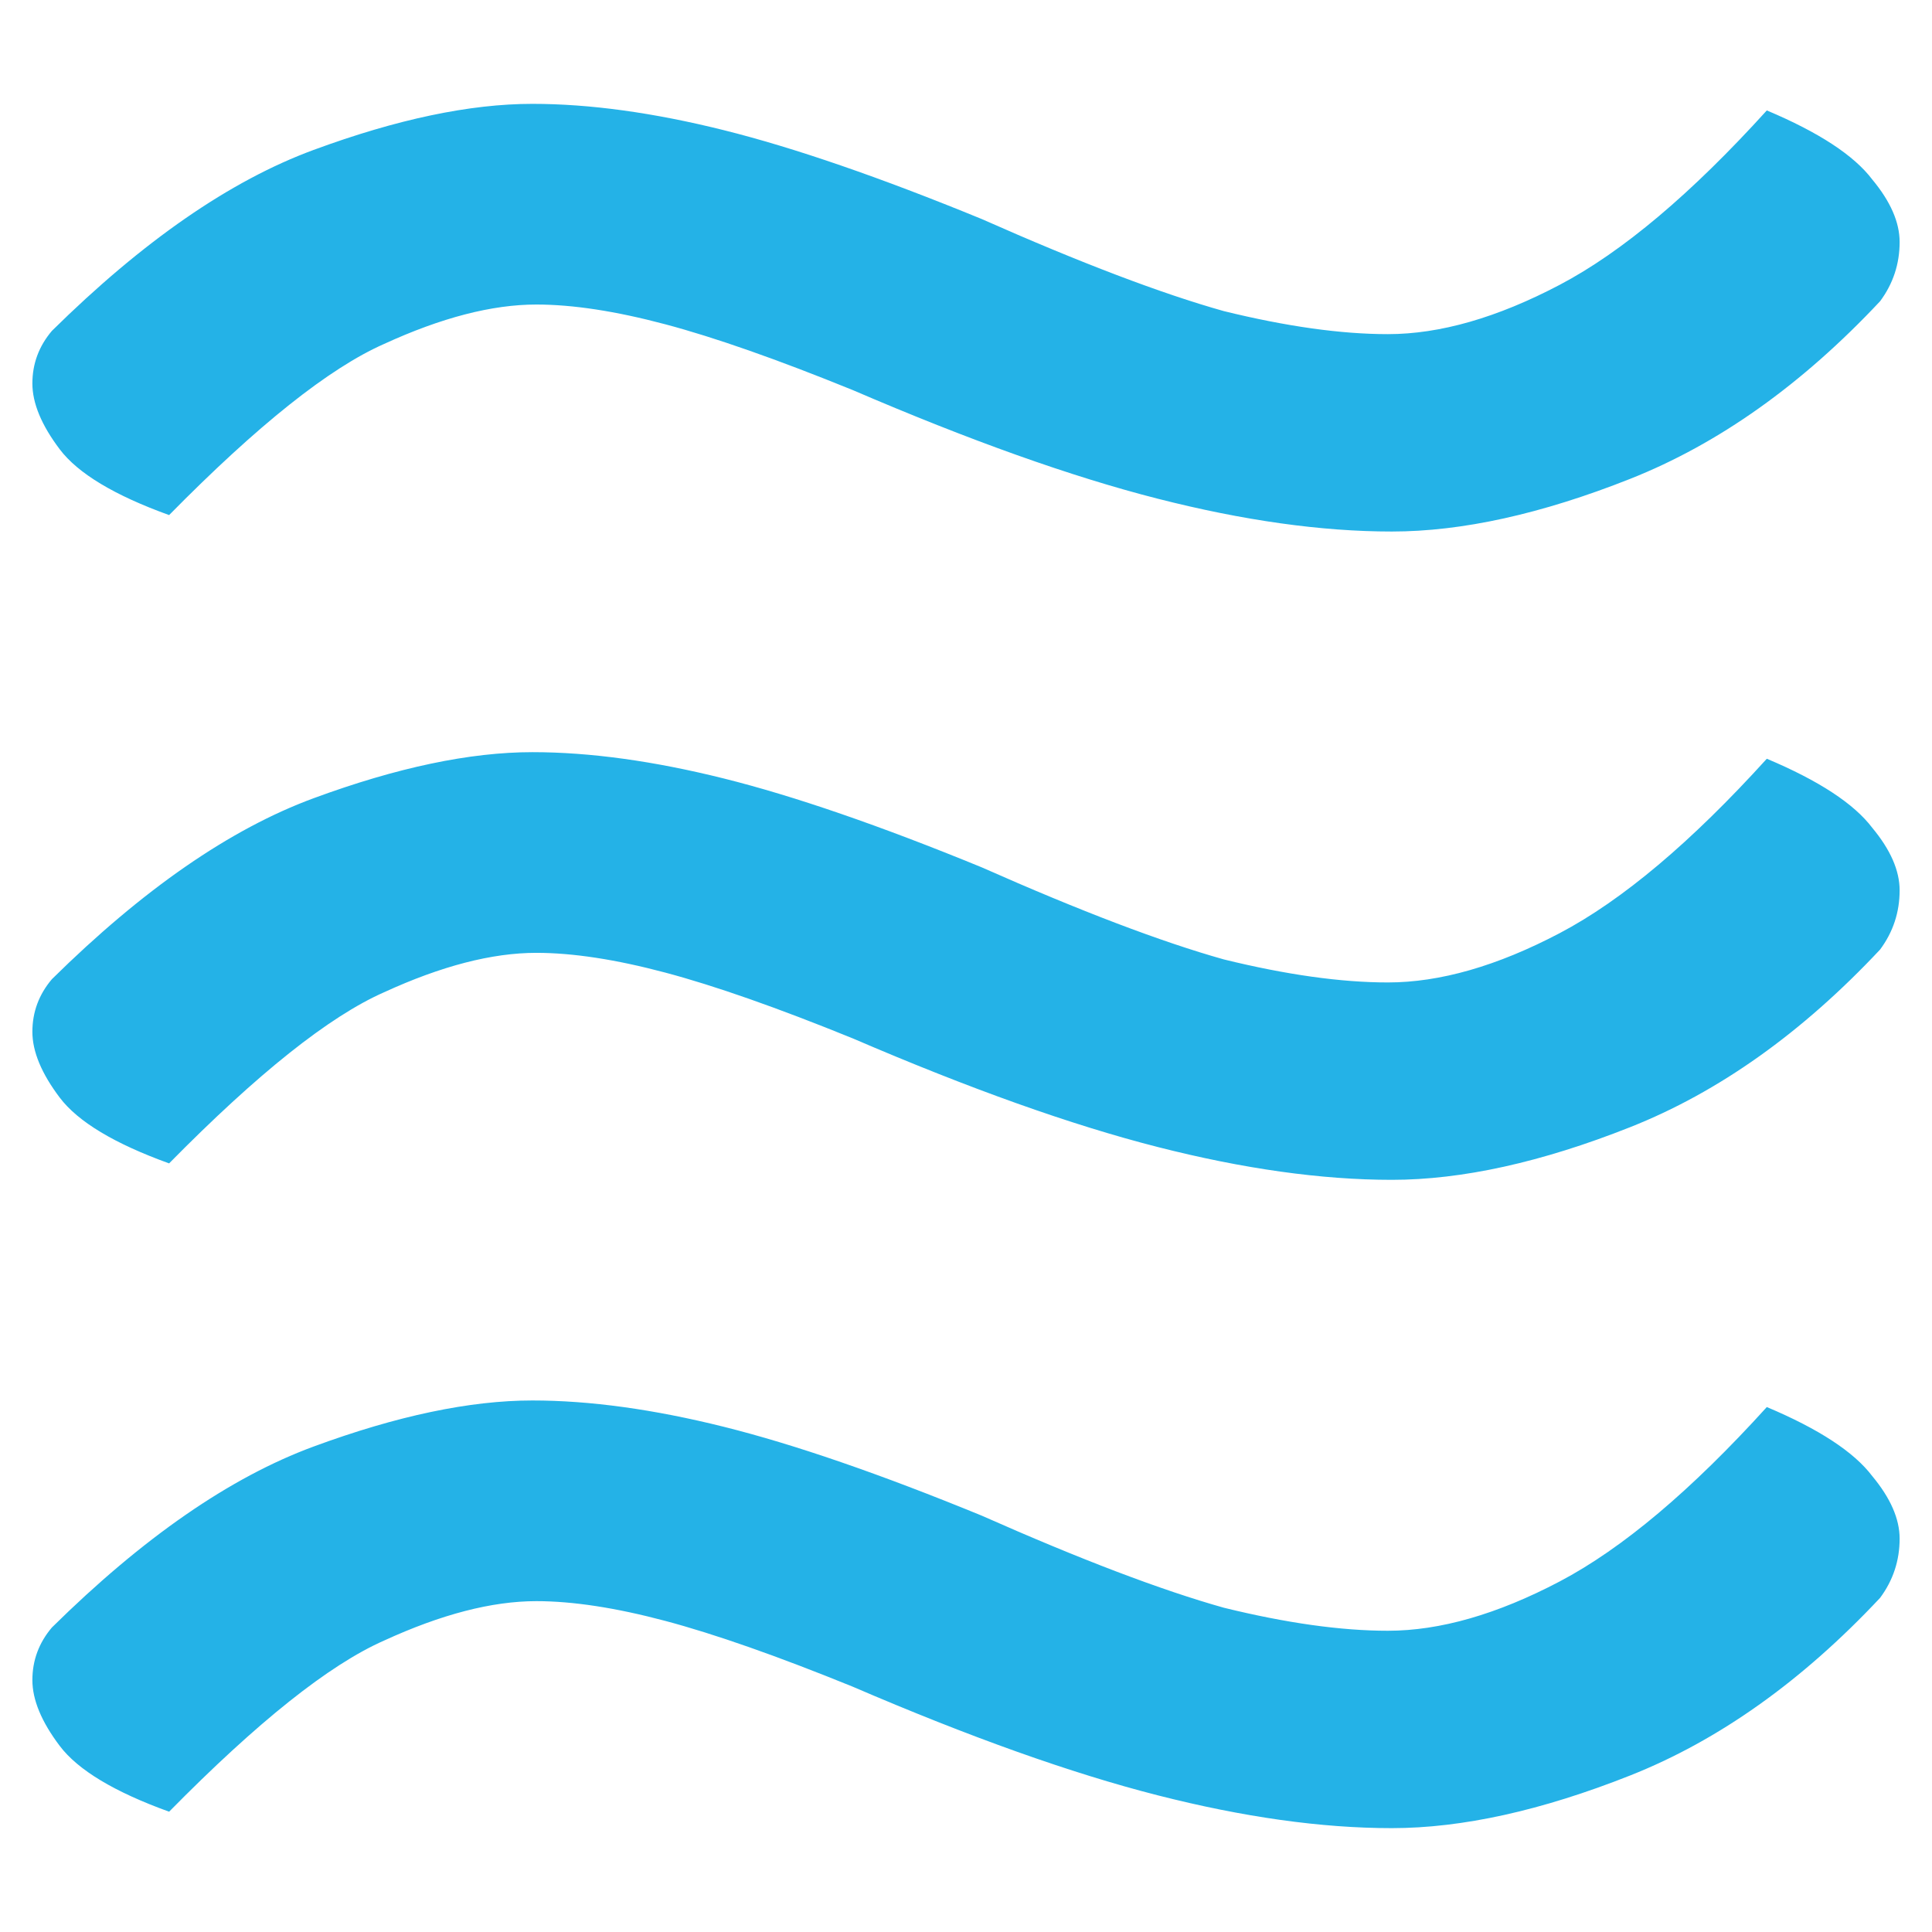
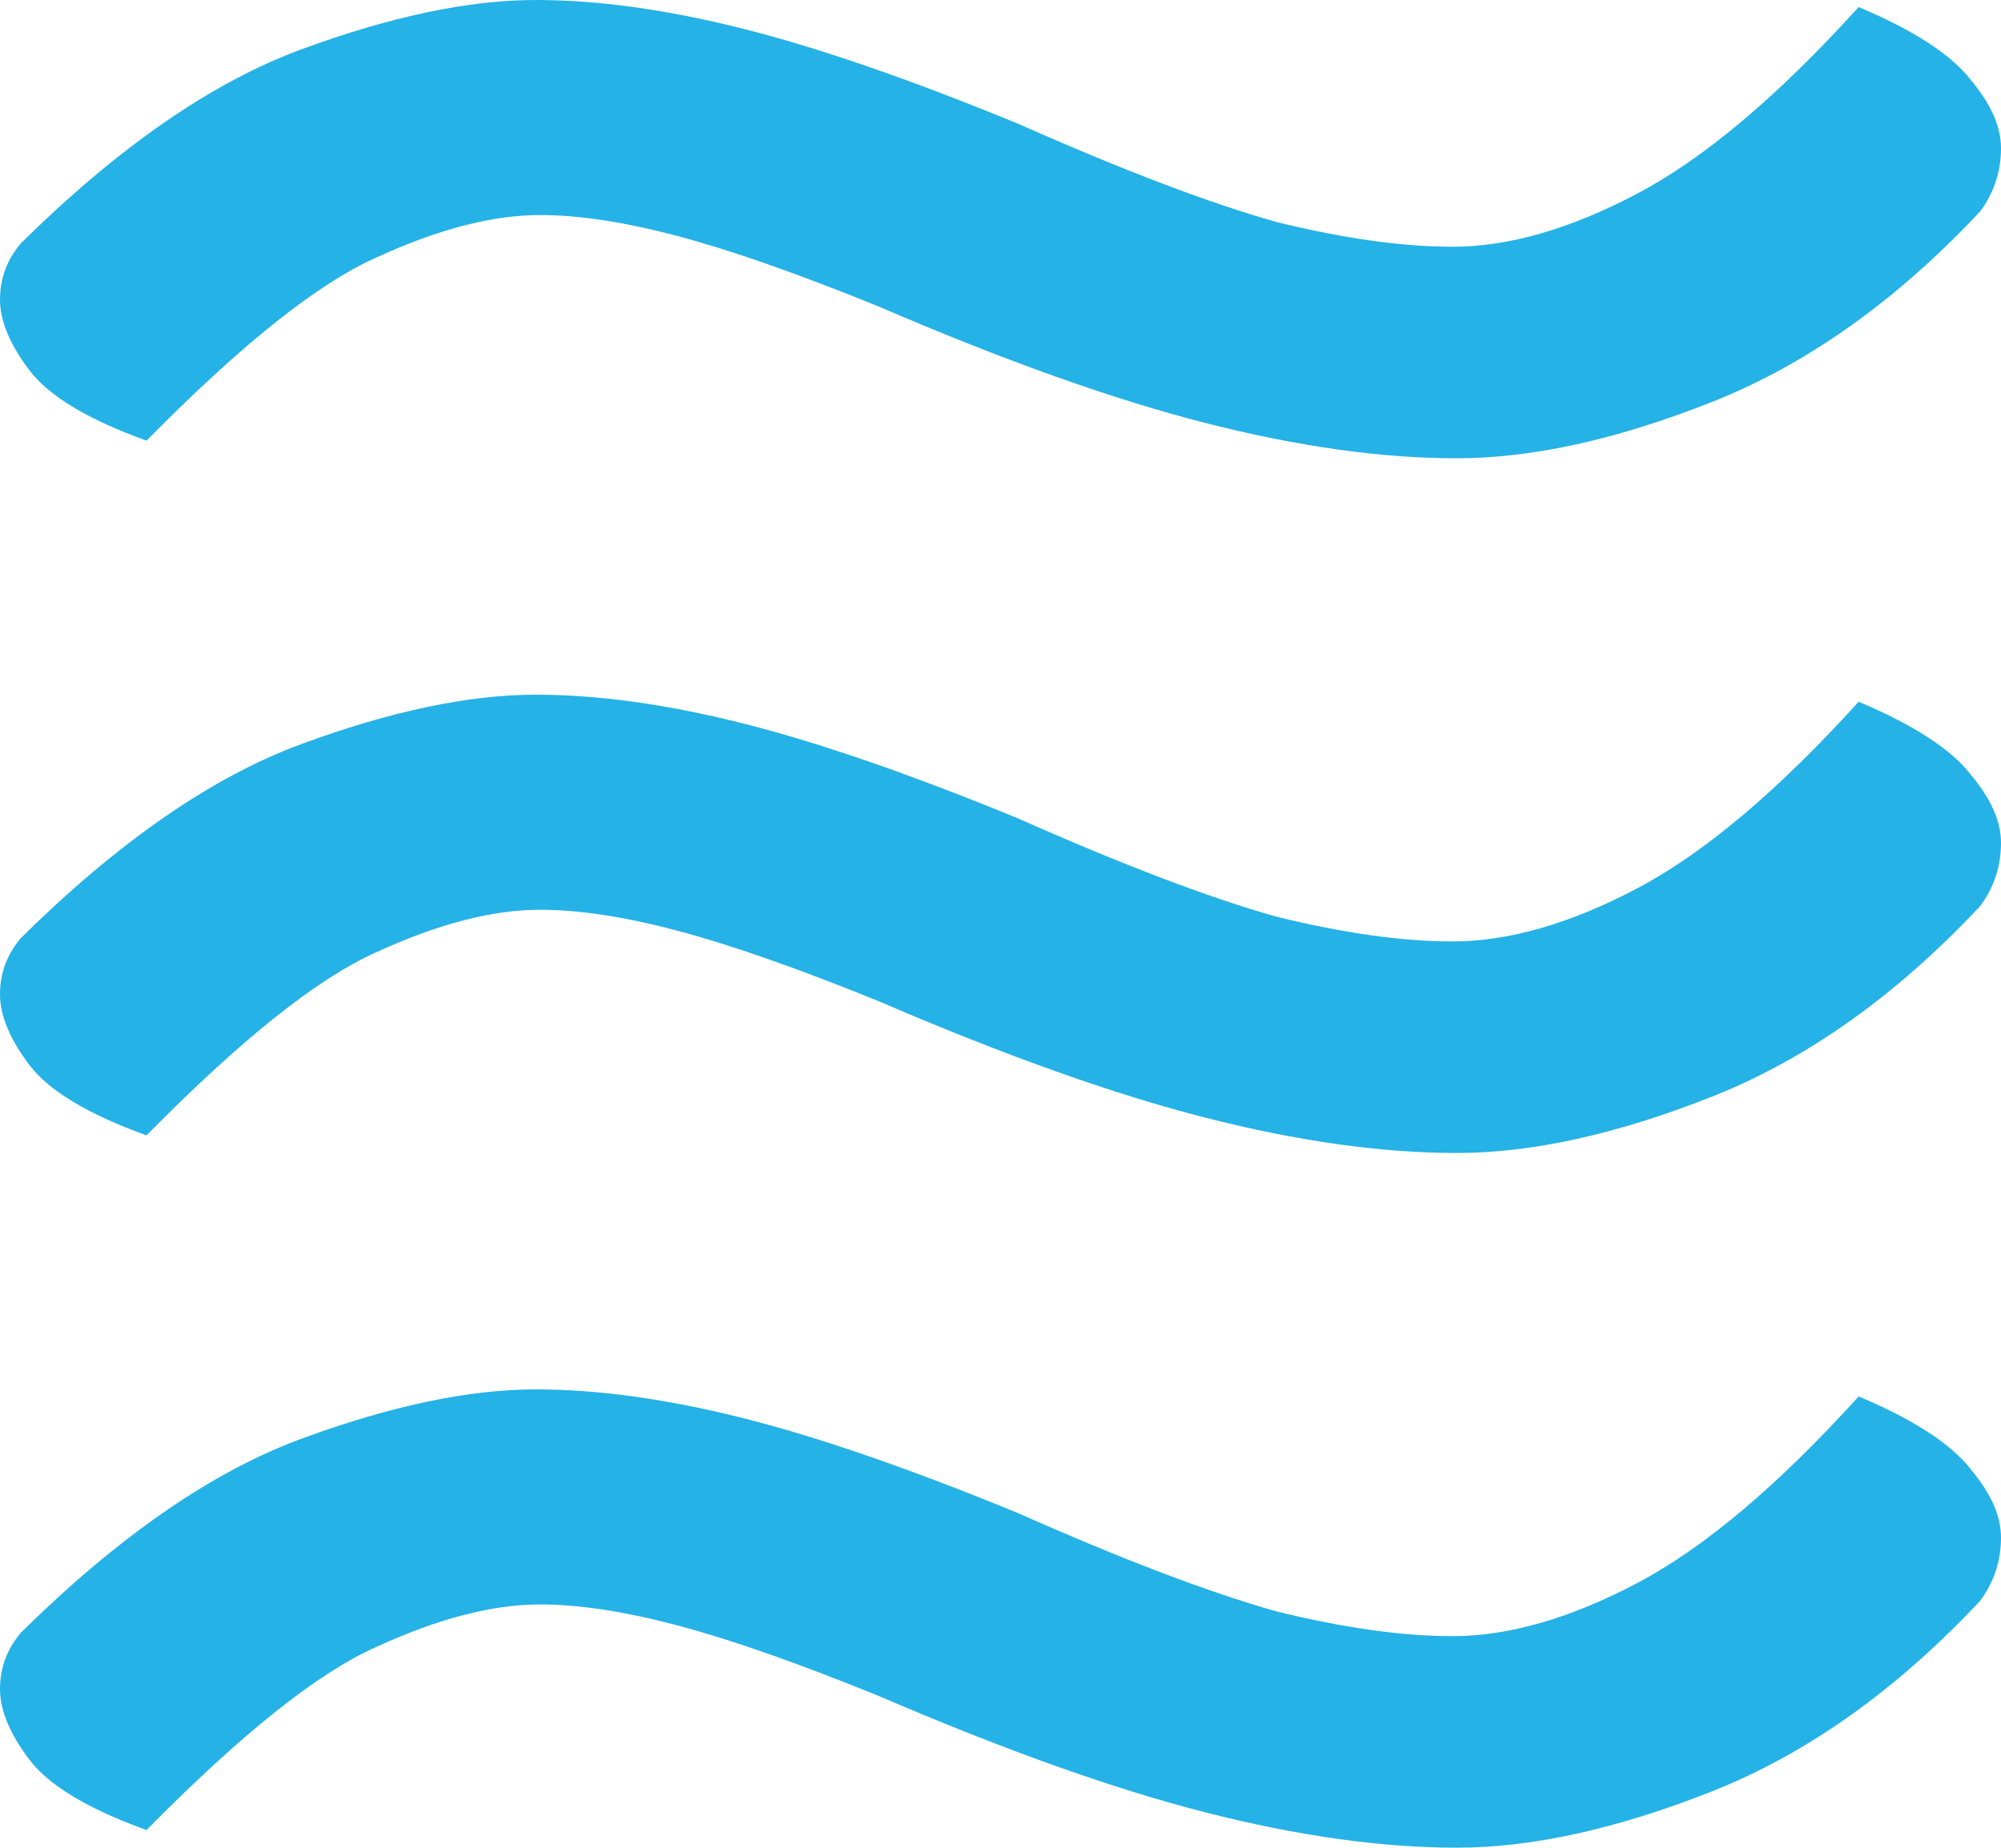
- <svg xmlns="http://www.w3.org/2000/svg" version="1.1" id="svg2" viewBox="0 0 700 700" height="700" width="700">
+ <svg xmlns="http://www.w3.org/2000/svg" version="1.1" id="svg2" viewBox="0 0 676.539 624.742" height="176.316mm" width="190.934mm">
  <defs id="defs4" />
-   <g transform="translate(1362.432,-298.0528)" id="layer1">
+   <g transform="translate(1350.701,-335.682)" id="layer1">
    <g id="text4139" style="font-style:normal;font-weight:normal;font-size:1298.858px;line-height:125%;font-family:sans-serif;letter-spacing:0px;word-spacing:0px;fill:#24b2e7;fill-opacity:1;stroke:none;stroke-width:1px;stroke-linecap:butt;stroke-linejoin:miter;stroke-opacity:1" transform="scale(1.08969,0.9176922)">
      <path id="path4152" style="font-style:normal;font-variant:normal;font-weight:bold;font-stretch:normal;font-family:Athelas;-inkscape-font-specification:'Athelas Bold'" d="m -788.824,456.709 q 25.977,0 57.15,-19.483 31.173,-19.483 68.84,-68.84 25.977,12.989 35.069,27.276 9.092,12.989 9.092,24.678 0,12.989 -6.494,23.379 -38.966,49.357 -83.127,70.138 -44.161,20.782 -79.23,20.782 -35.069,0 -77.931,-12.989 -42.862,-12.989 -101.311,-42.862 -37.667,-18.184 -62.345,-25.977 -24.678,-7.793 -42.862,-7.793 -22.081,0 -50.656,15.586 -27.276,14.287 -71.437,67.541 -27.276,-11.69 -36.368,-25.977 -9.092,-14.287 -9.092,-25.977 0,-11.69 6.494,-20.782 45.46,-53.253 87.024,-71.437 41.563,-18.184 72.736,-18.184 28.575,0 63.644,10.391 35.069,10.391 85.725,35.069 49.357,25.977 80.529,36.368 31.173,9.092 54.552,9.092 z" />
    </g>
    <g id="text4151" style="font-style:normal;font-weight:normal;font-size:1004.679px;line-height:125%;font-family:sans-serif;letter-spacing:0px;word-spacing:0px;fill:#24b2e7;fill-opacity:1;stroke:none;stroke-width:1px;stroke-linecap:butt;stroke-linejoin:miter;stroke-opacity:1" transform="scale(1.08969,0.9176922)" />
    <g id="text4155" style="font-style:normal;font-weight:normal;font-size:1004.679px;line-height:125%;font-family:sans-serif;letter-spacing:0px;word-spacing:0px;fill:#24b2e7;fill-opacity:1;stroke:none;stroke-width:1px;stroke-linecap:butt;stroke-linejoin:miter;stroke-opacity:1" transform="scale(1.08969,0.9176922)" />
    <g id="text4159" style="font-style:normal;font-weight:normal;font-size:1298.858px;line-height:125%;font-family:sans-serif;letter-spacing:0px;word-spacing:0px;fill:#24b2e7;fill-opacity:1;stroke:none;stroke-width:1px;stroke-linecap:butt;stroke-linejoin:miter;stroke-opacity:1" transform="scale(1.08969,0.9176922)">
      <path id="path4157" style="font-style:normal;font-variant:normal;font-weight:bold;font-stretch:normal;font-family:Athelas;-inkscape-font-specification:'Athelas Bold'" d="m -788.824,968.633 q 25.977,0 57.15,-19.483 31.173,-19.483 68.84,-68.84 25.977,12.989 35.069,27.276 9.092,12.989 9.092,24.678 0,12.989 -6.494,23.379 -38.966,49.357 -83.127,70.138 -44.161,20.782 -79.23,20.782 -35.069,0 -77.931,-12.989 -42.862,-12.989 -101.311,-42.862 -37.667,-18.184 -62.345,-25.977 -24.678,-7.793 -42.862,-7.793 -22.081,0 -50.656,15.586 -27.276,14.287 -71.437,67.541 -27.276,-11.69 -36.368,-25.977 -9.092,-14.287 -9.092,-25.977 0,-11.69 6.494,-20.782 45.46,-53.253 87.024,-71.437 41.563,-18.184 72.736,-18.184 28.575,0 63.644,10.391 35.069,10.391 85.725,35.069 49.357,25.977 80.529,36.368 31.173,9.092 54.552,9.092 z" />
    </g>
    <g id="text4163" style="font-style:normal;font-weight:normal;font-size:1298.858px;line-height:125%;font-family:sans-serif;letter-spacing:0px;word-spacing:0px;fill:#24b2e7;fill-opacity:1;stroke:none;stroke-width:1px;stroke-linecap:butt;stroke-linejoin:miter;stroke-opacity:1" transform="scale(1.08969,0.9176922)">
      <path id="path4160" style="font-style:normal;font-variant:normal;font-weight:bold;font-stretch:normal;font-family:Athelas;-inkscape-font-specification:'Athelas Bold'" d="m -788.824,712.671 q 25.977,0 57.15,-19.483 31.173,-19.483 68.84,-68.84 25.977,12.989 35.069,27.276 9.092,12.989 9.092,24.678 0,12.989 -6.494,23.379 -38.966,49.357 -83.127,70.138 -44.161,20.782 -79.23,20.782 -35.069,0 -77.931,-12.989 -42.862,-12.989 -101.311,-42.862 -37.667,-18.184 -62.345,-25.977 -24.678,-7.793 -42.862,-7.793 -22.081,0 -50.656,15.586 -27.276,14.287 -71.437,67.541 -27.276,-11.69 -36.368,-25.977 -9.092,-14.287 -9.092,-25.977 0,-11.69 6.494,-20.782 45.46,-53.253 87.024,-71.437 41.563,-18.184 72.736,-18.184 28.575,0 63.644,10.391 35.069,10.391 85.725,35.069 49.357,25.977 80.529,36.368 31.173,9.092 54.552,9.092 z" />
    </g>
  </g>
</svg>
